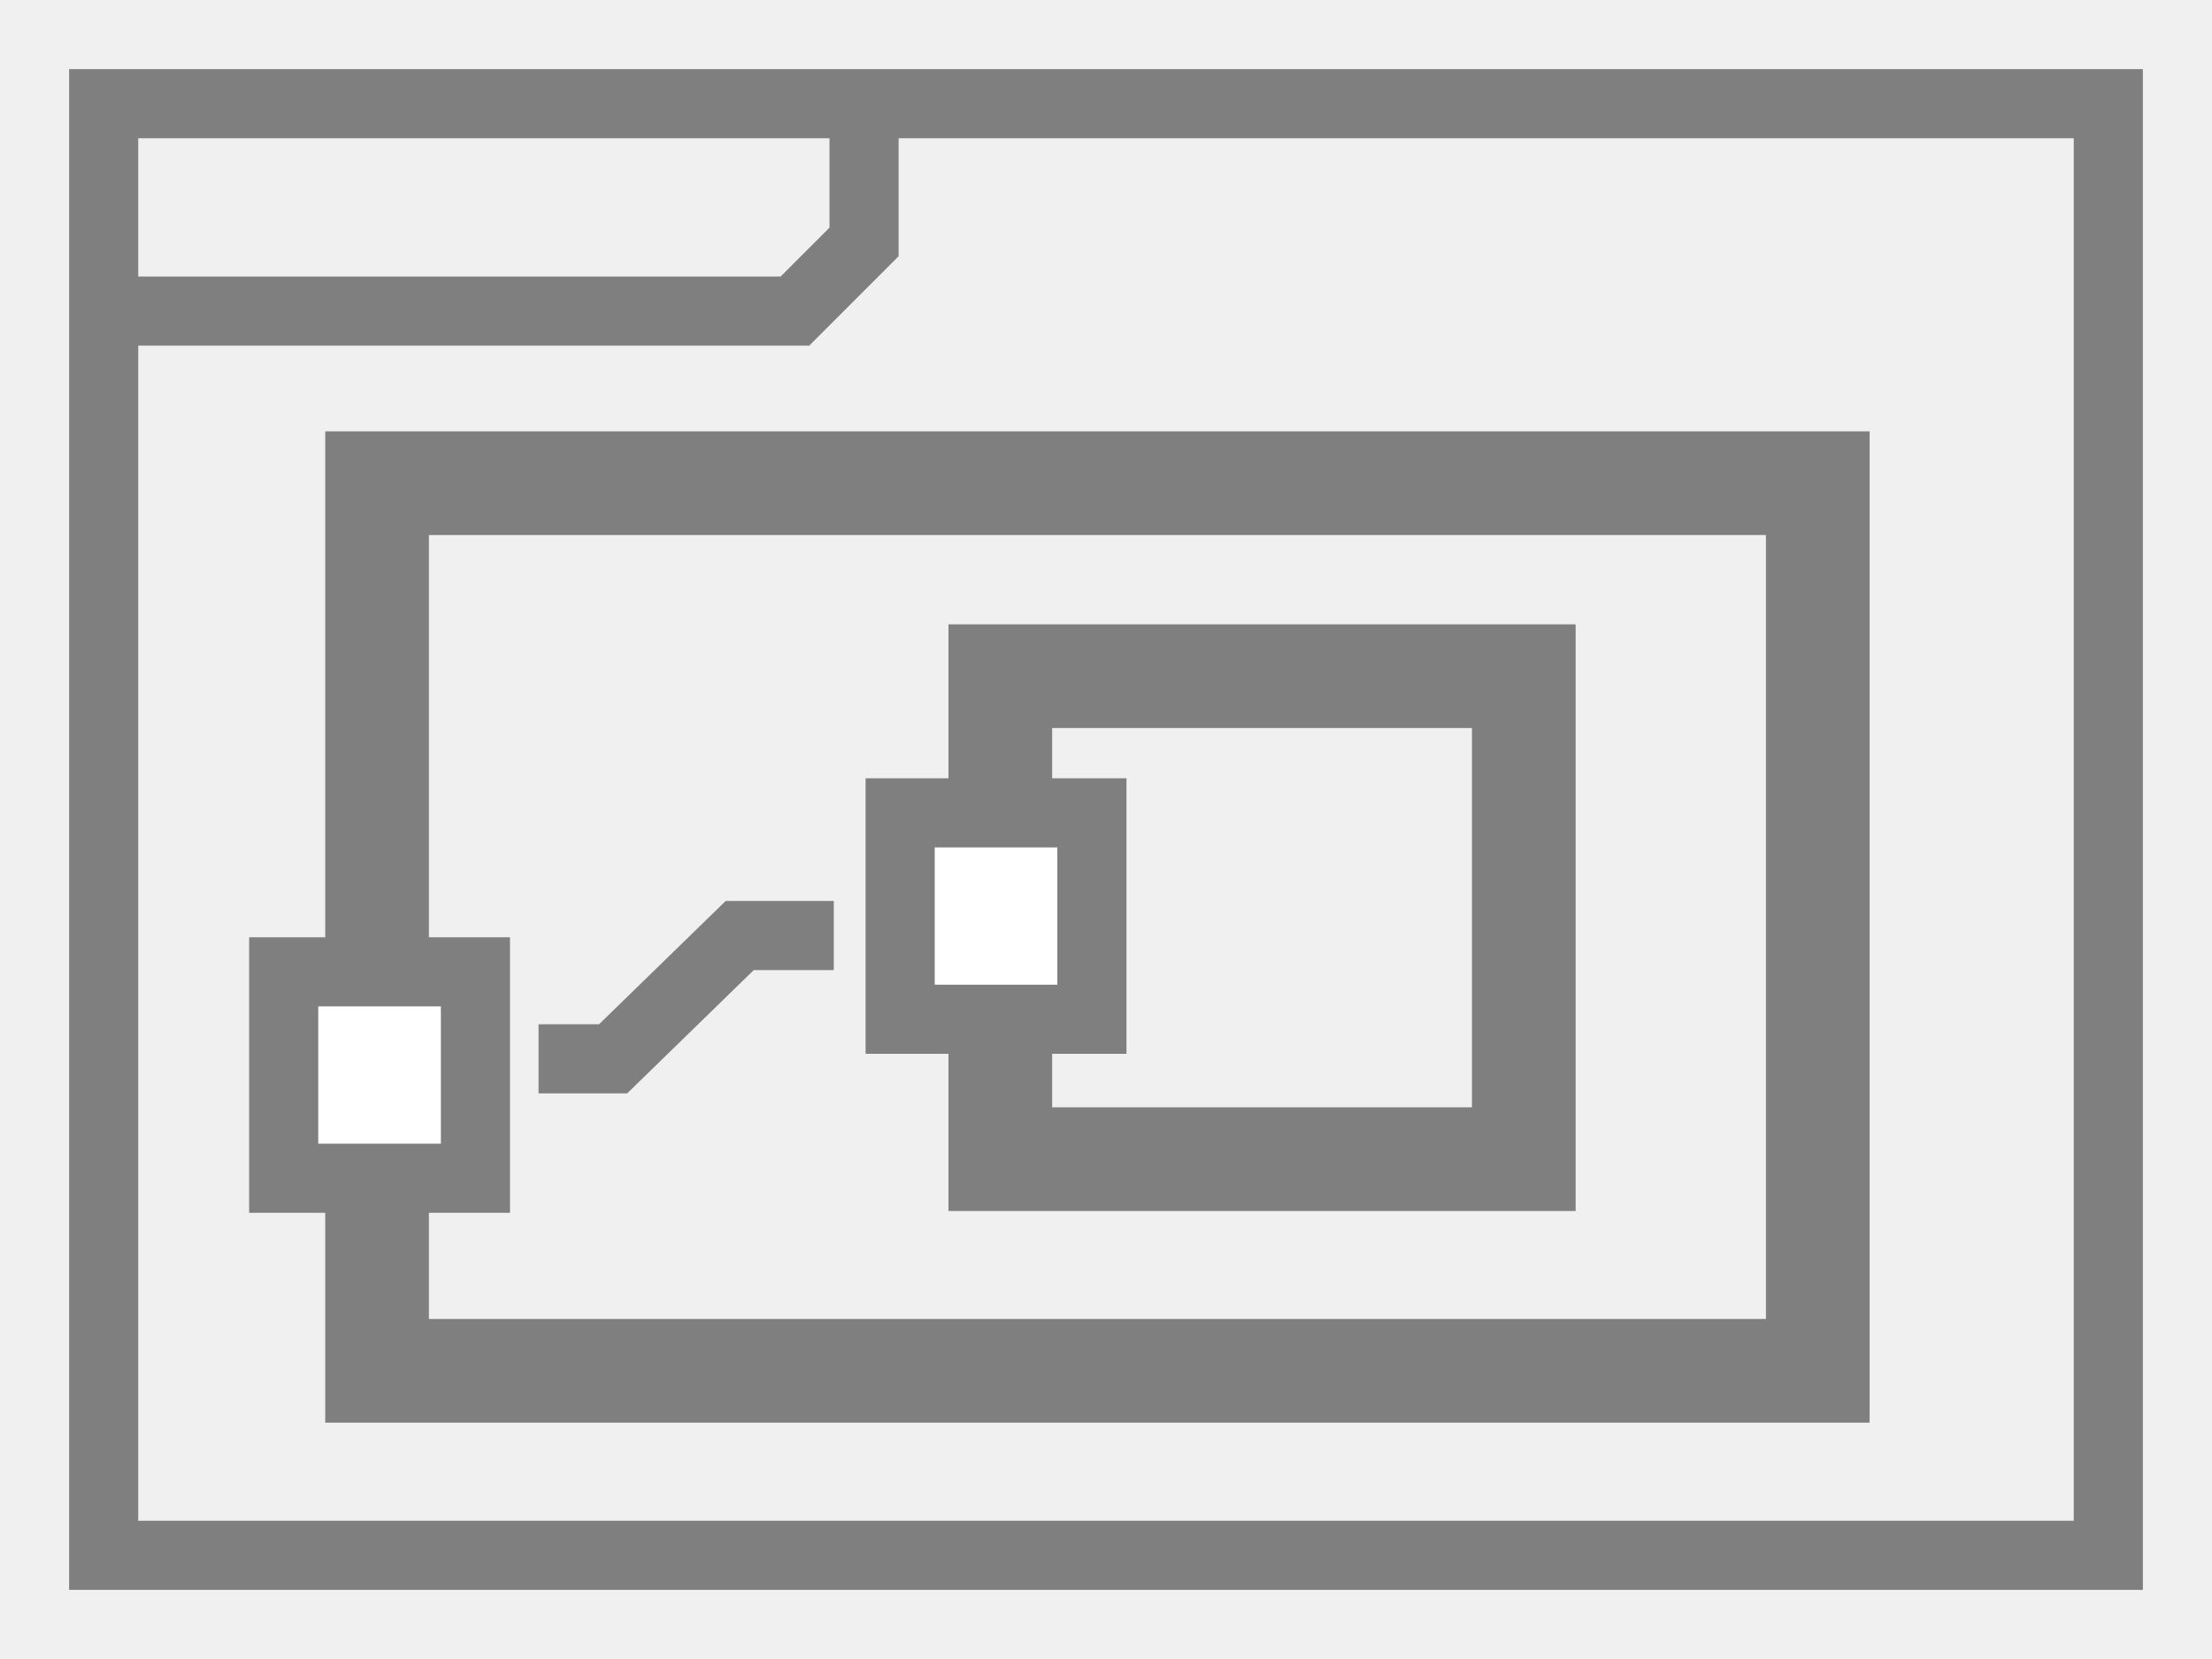
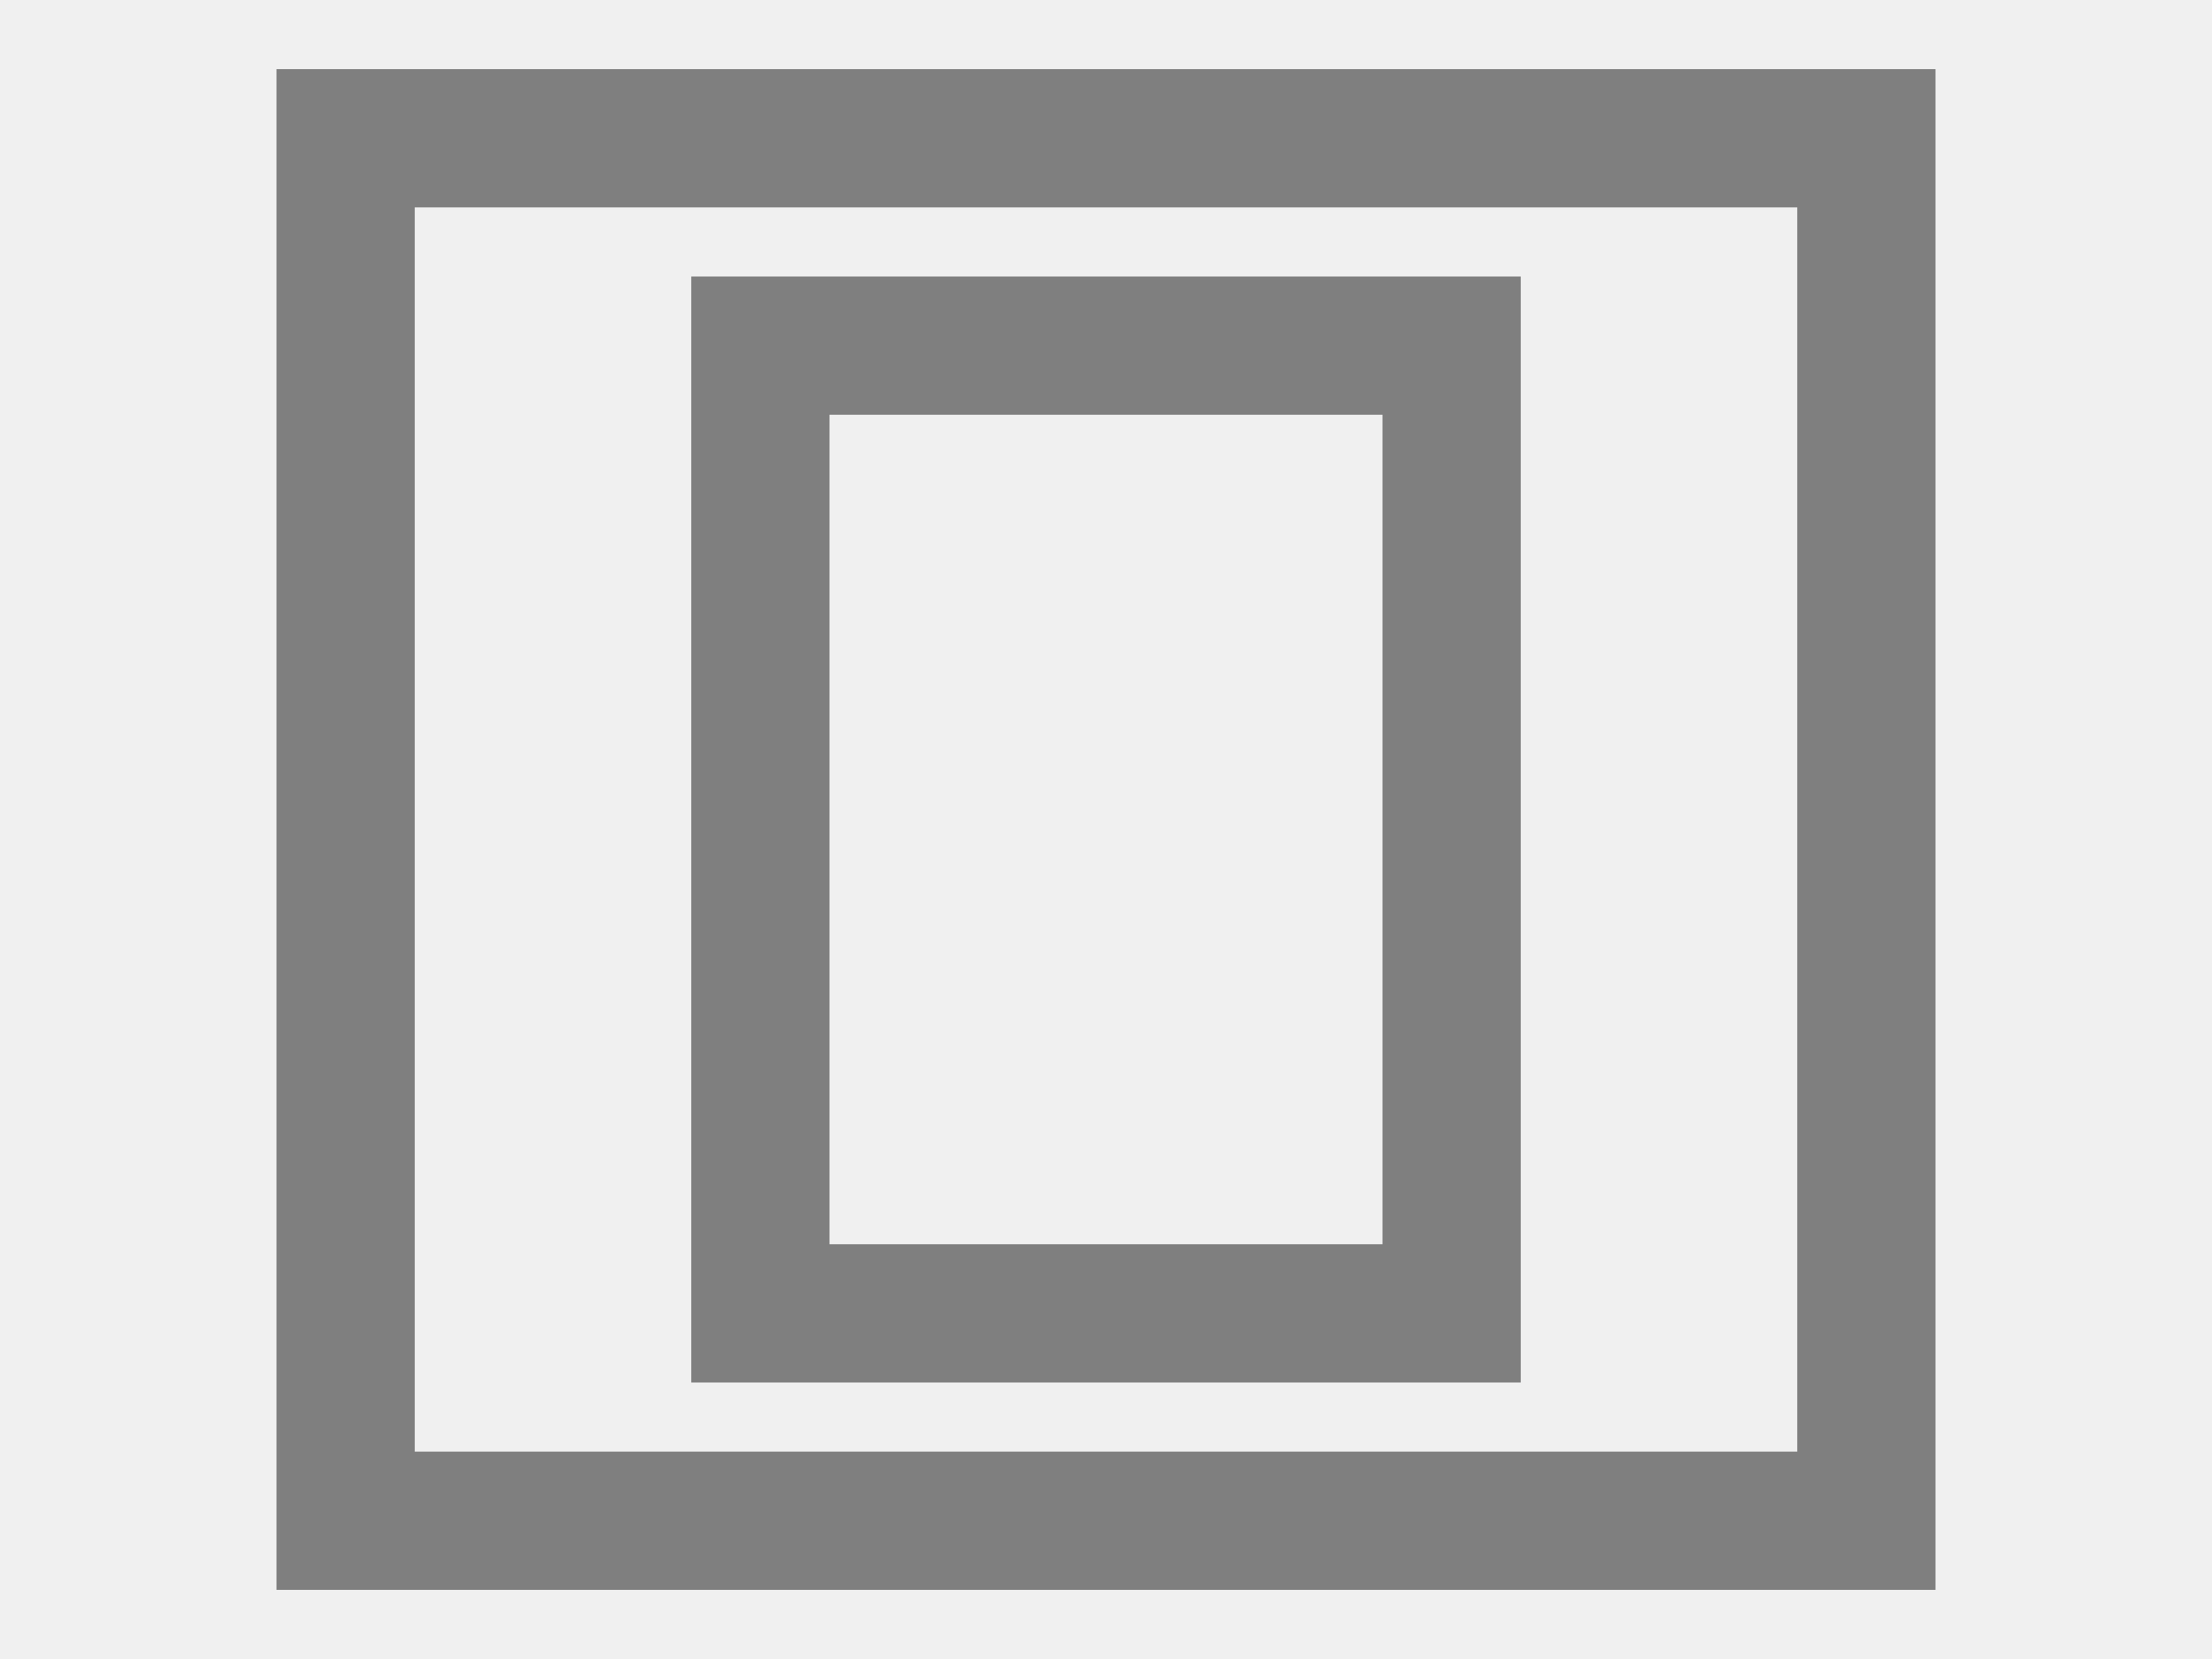
- <svg xmlns="http://www.w3.org/2000/svg" width="32" height="24" id="svg2" version="1.1">
-   <defs id="defs4" />
-   <g id="layer1" transform="translate(0,0)">
-     <rect style="fill:none;stroke:#7f7f7f;stroke-width:1;stroke-miterlimit:4;stroke-dasharray:none;stroke-opacity:1" id="rect4554" width="29.0" height="21.0" x="1.5" y="1.5" />
-     <path style="fill:none;stroke:#7f7f7f;stroke-width:1px;stroke-linecap:butt;stroke-linejoin:miter;stroke-opacity:1" d="m 1.5,4.5 h 10.0 l 1.0,-1.0 v -2.0 0" id="path4556" />
-     <rect style="fill:none;stroke:#7f7f7f;stroke-width:1.5;stroke-miterlimit:4;stroke-dasharray:none;stroke-opacity:1" id="rect4554-5-5" width="20.842" height="12.841" x="5.455" y="6.99" />
-     <rect style="fill:none;stroke:#7f7f7f;stroke-width:1.5;stroke-miterlimit:4;stroke-dasharray:none;stroke-opacity:1" id="rect4554-5-5-2" width="7.573" height="6.987" x="14.471" y="9.782" />
-     <path style="fill:none;stroke:#7f7f7f;stroke-width:1px;stroke-linecap:butt;stroke-linejoin:miter;stroke-opacity:1" d="m 7.791,15.317 h 1.079 L 10.701,13.534 h 1.361" id="path5960" />
-     <rect style="fill:#ffffff;fill-opacity:1;stroke:#7f7f7f;stroke-width:1;stroke-miterlimit:4;stroke-dasharray:none;stroke-opacity:1" id="rect4554-5-5-1-2" width="2.774" height="2.986" x="4.104" y="14.059" />
-     <rect style="fill:#ffffff;fill-opacity:1;stroke:#7f7f7f;stroke-width:1;stroke-miterlimit:4;stroke-dasharray:none;stroke-opacity:1" id="rect4554-5-5-1-2-0" width="2.774" height="2.986" x="13.022" y="11.759" />
-   </g>
+ <svg xmlns="http://www.w3.org/2000/svg" width="100%" height="100%" viewBox="0 0 32 24" preserveAspectRatio="xMidYMid meet" version="1.1">
+   <path stroke="#7f7f7f" stroke-width="2" fill="none" d="M 5,2 L 27,2 L 27,22 L 5,22 Z " />
+   <path stroke="#7f7f7f" stroke-width="2" fill="none" d="M 11,5 L 21,5 L 21,19 L 11,19 Z " />
</svg>
